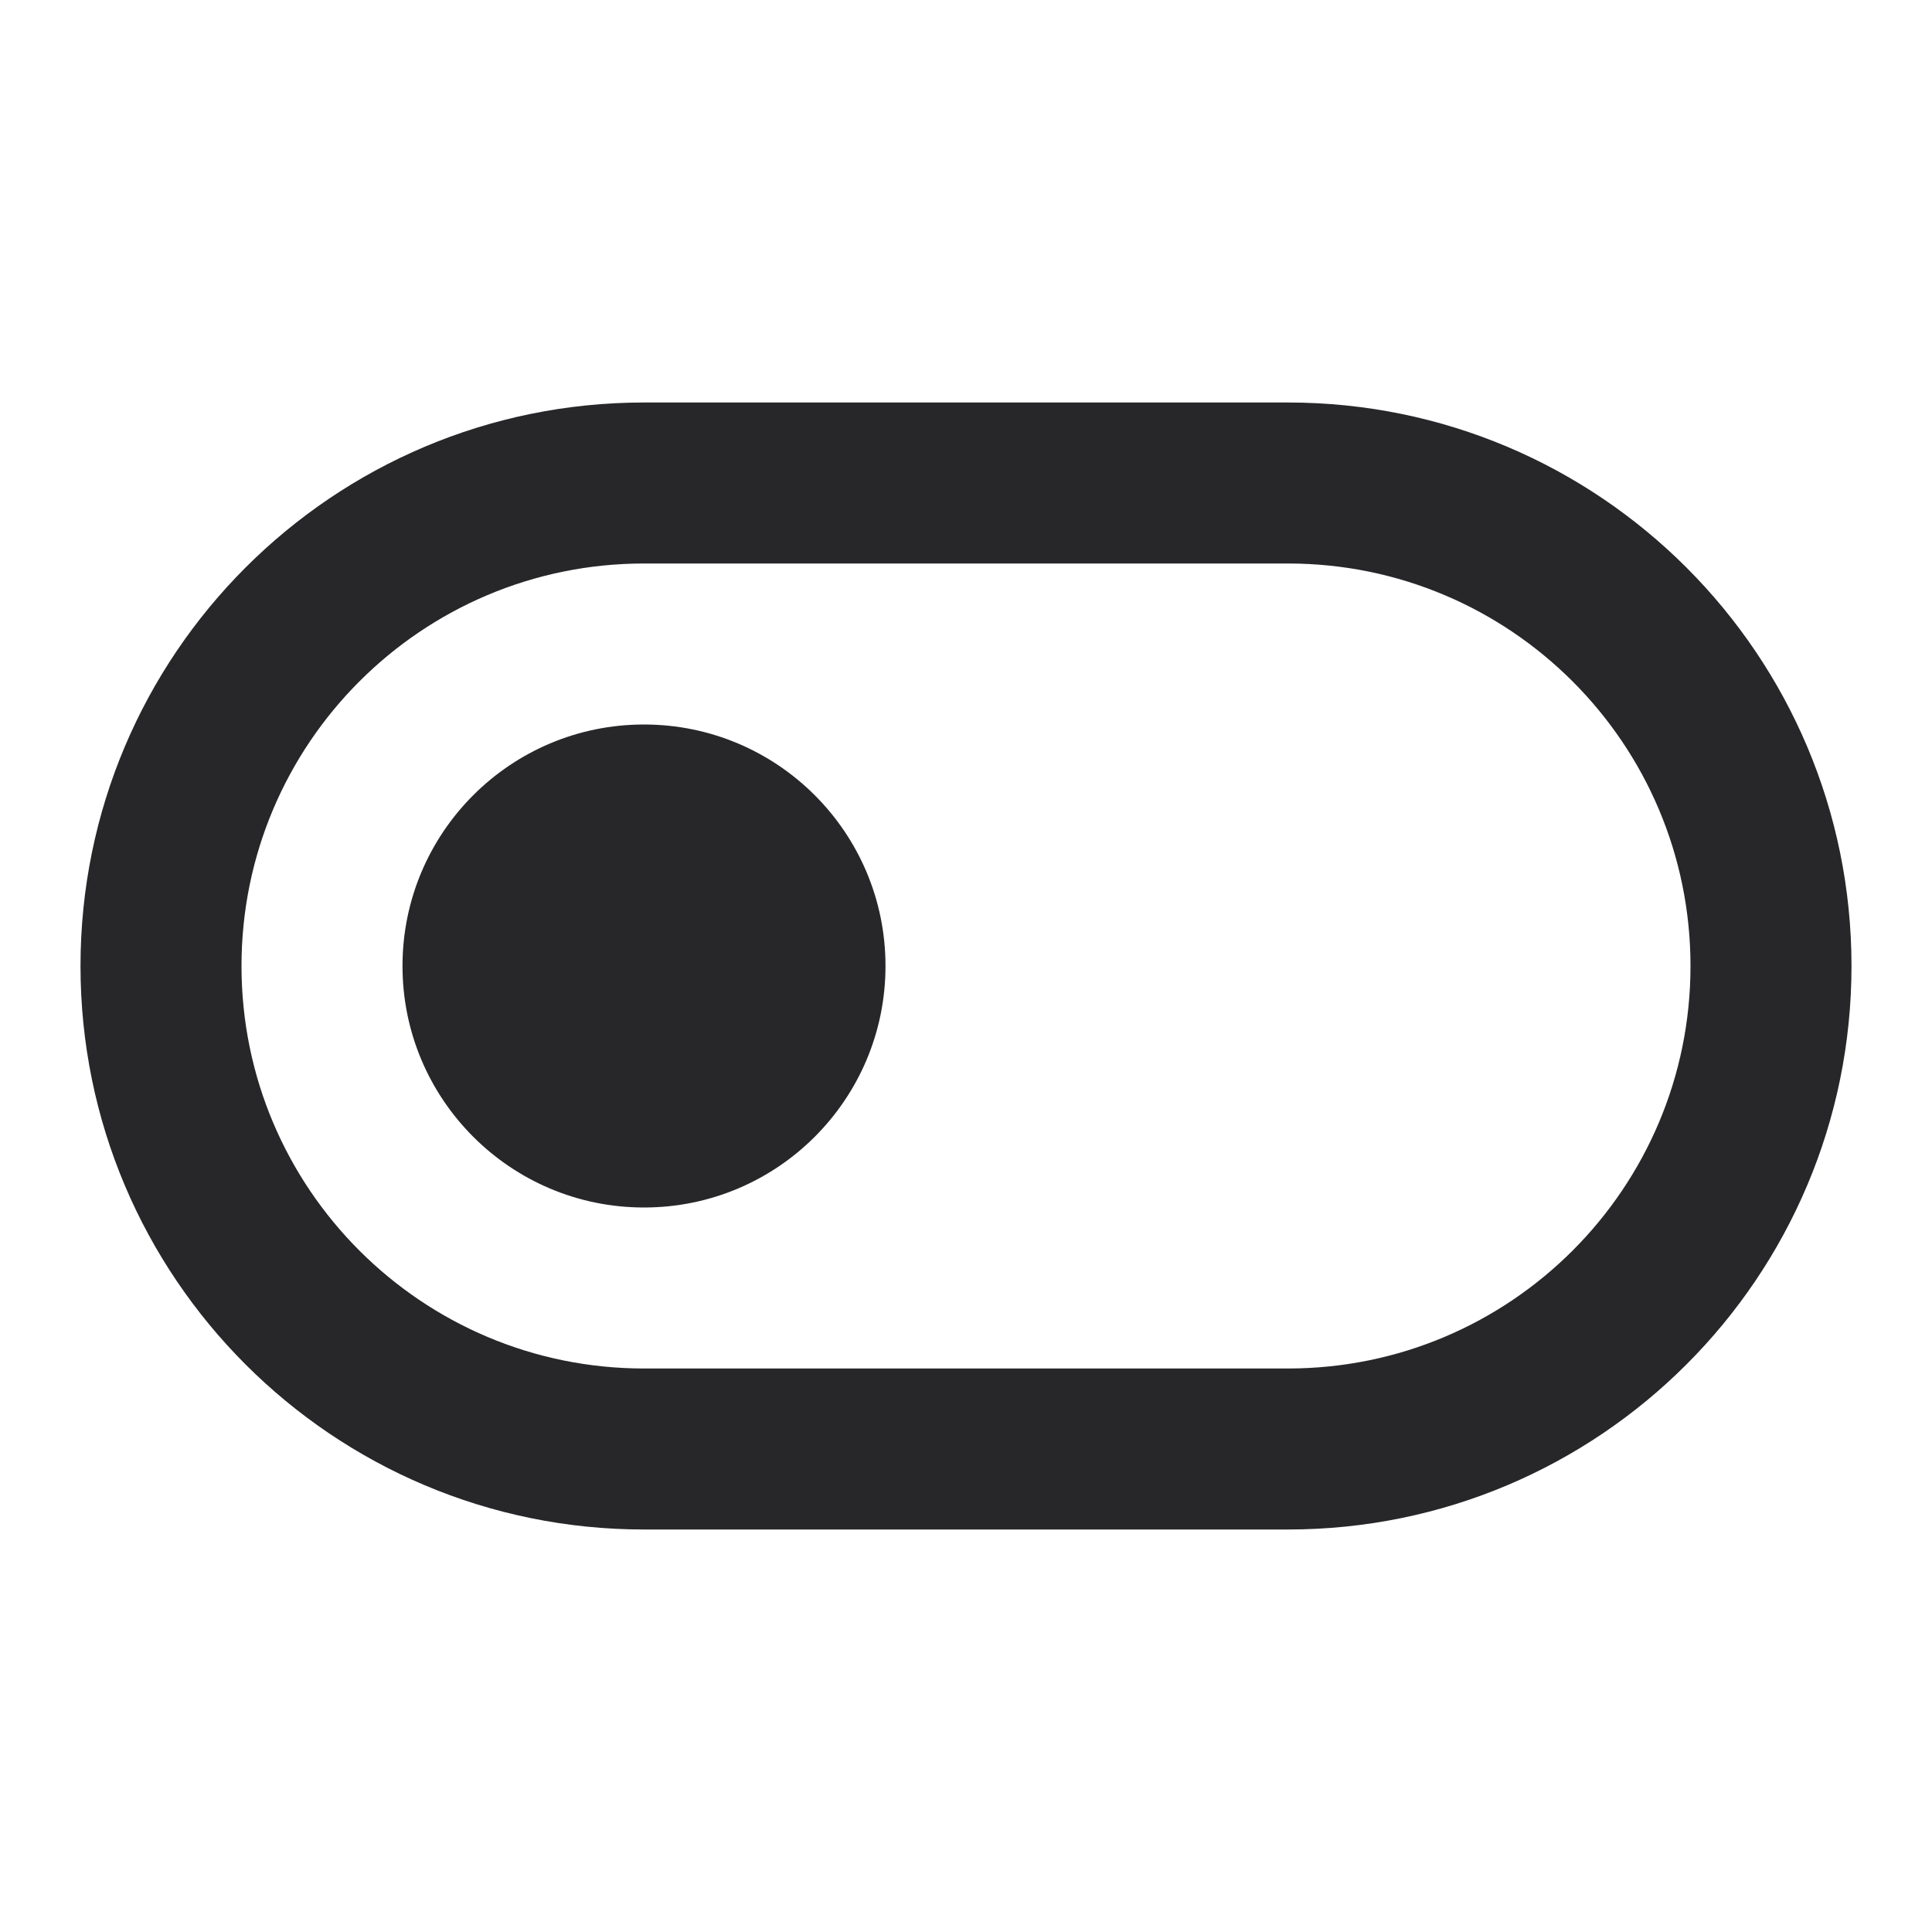
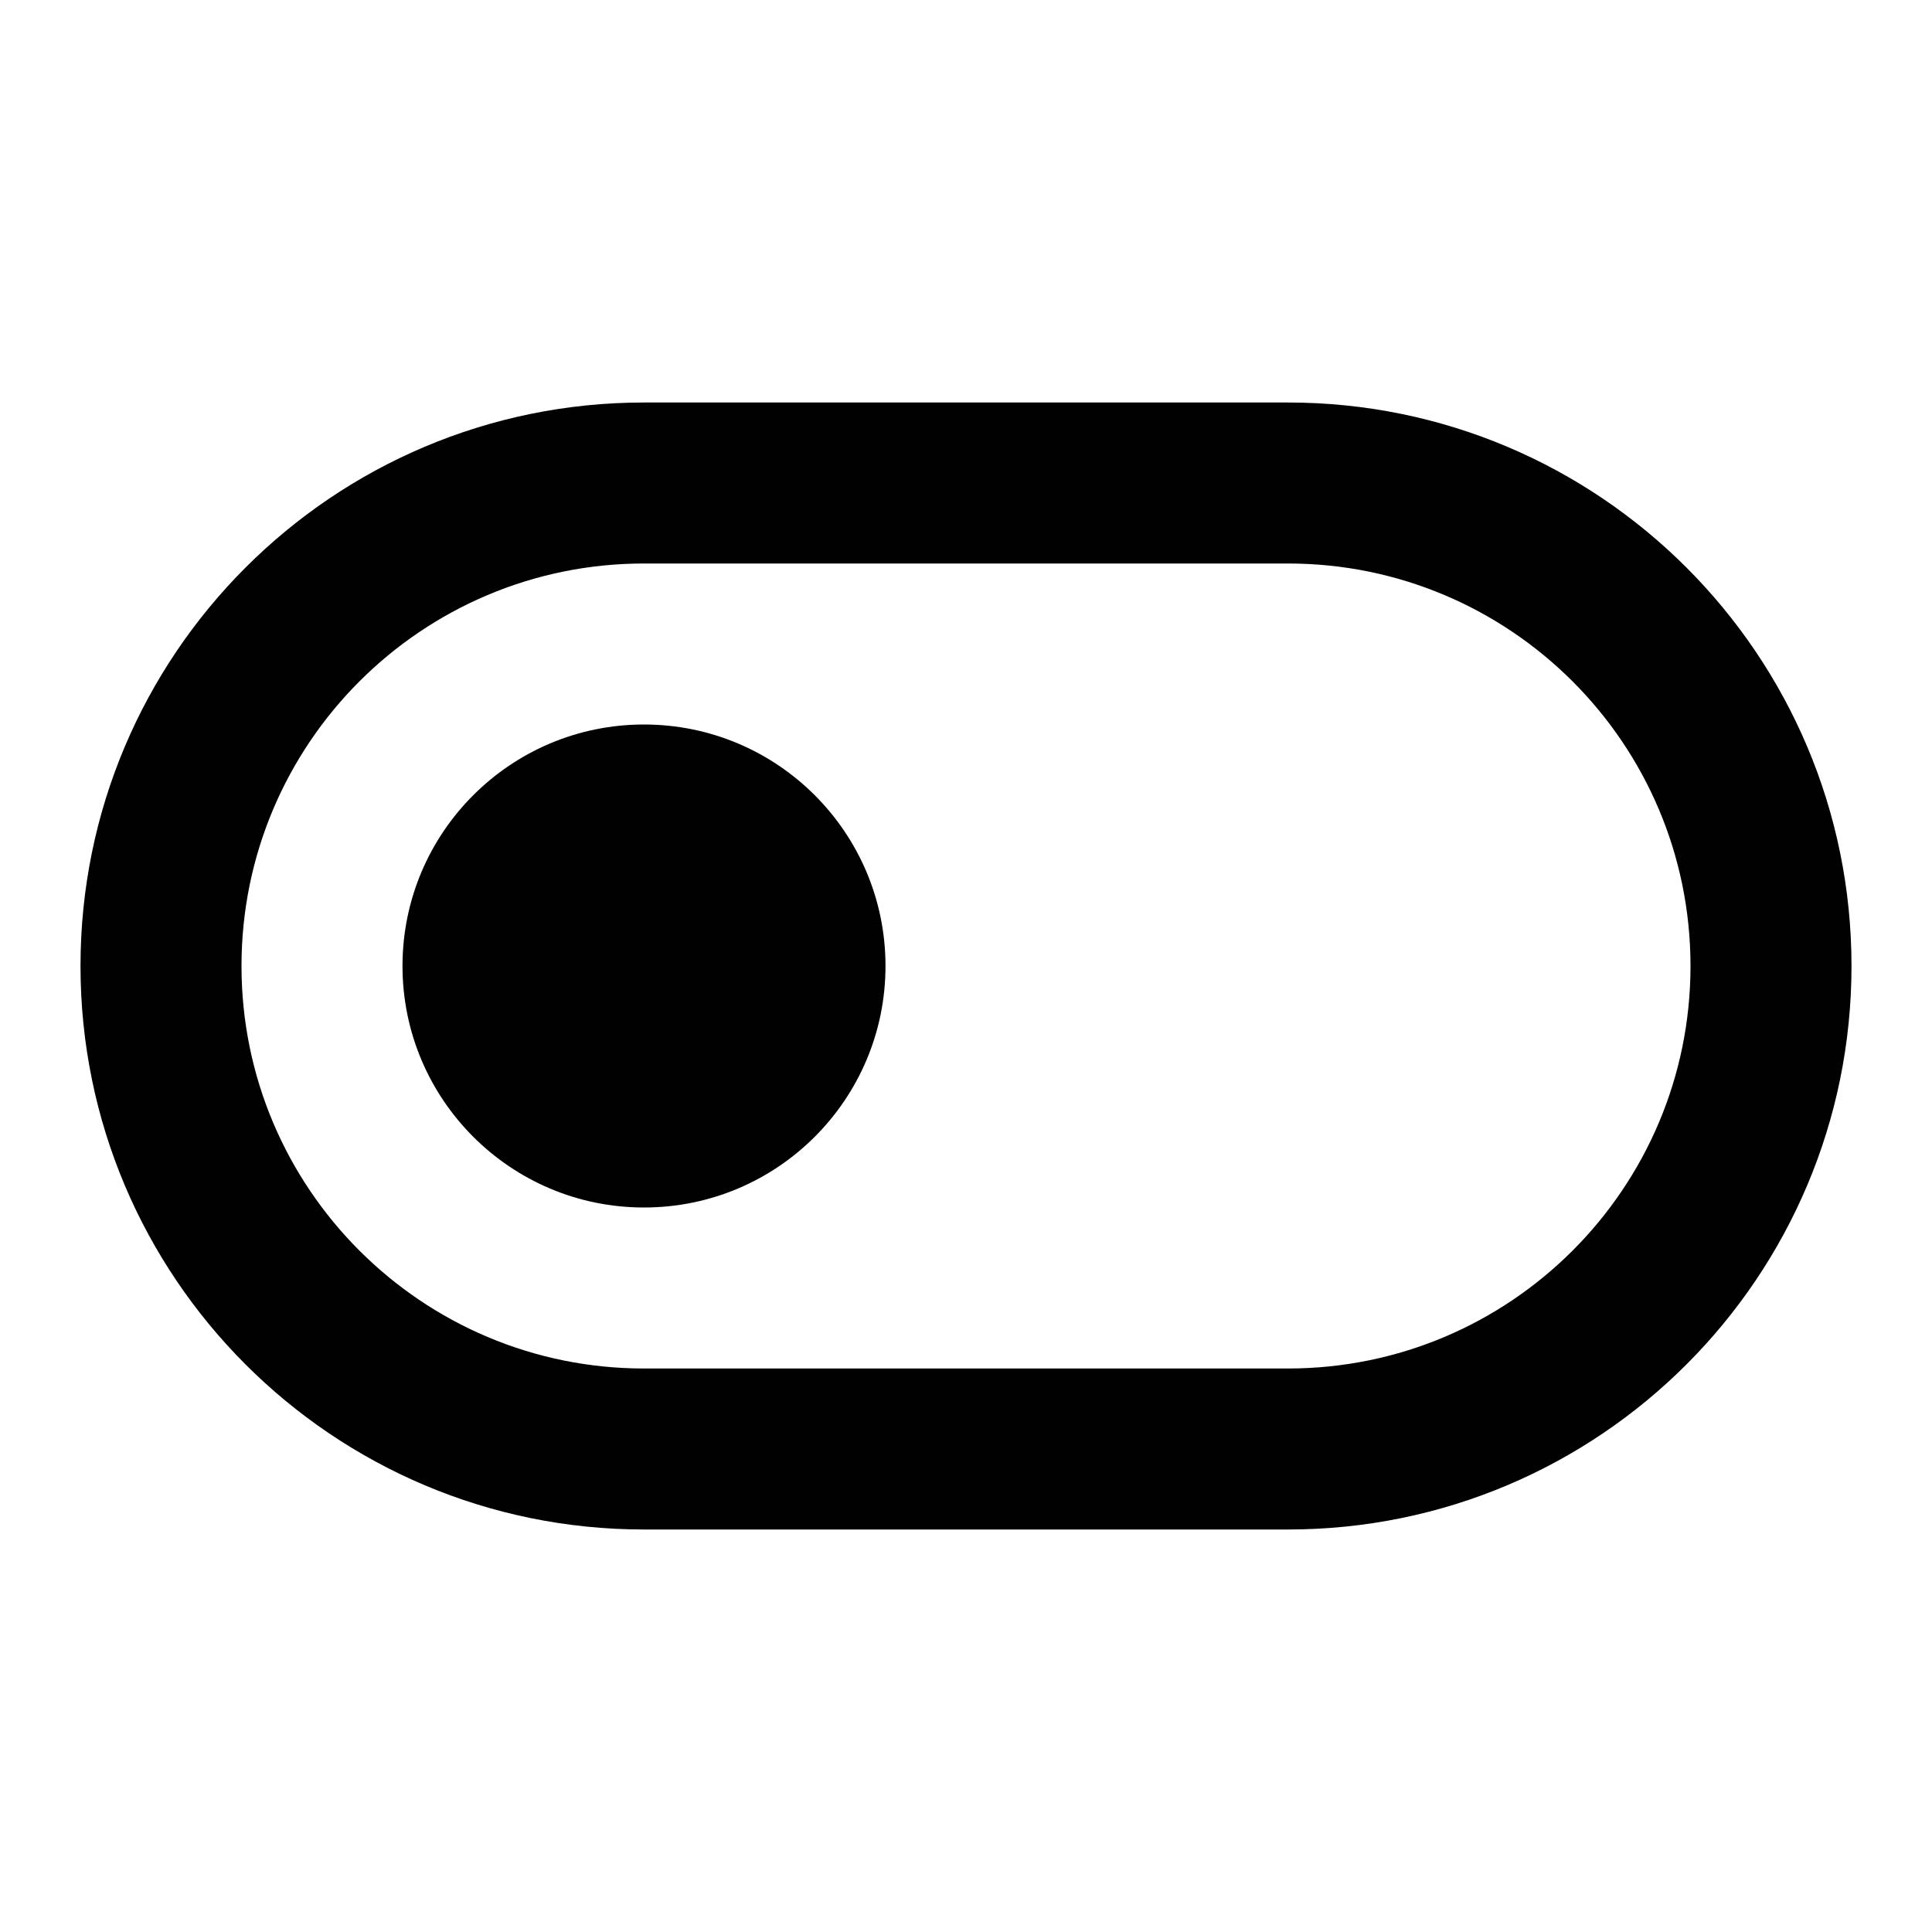
<svg xmlns="http://www.w3.org/2000/svg" width="24" height="24" viewBox="0 0 24 24" fill="none">
-   <path d="M8 7C5.239 7 3 9.239 3 12C3 14.761 5.239 17 8 17H16C18.761 17 21 14.761 21 12C21 9.239 18.761 7 16 7H8ZM8 5H16C19.866 5 23 8.134 23 12C23 15.866 19.866 19 16 19H8C4.134 19 1 15.866 1 12C1 8.134 4.134 5 8 5ZM8 15C6.343 15 5 13.657 5 12C5 10.343 6.343 9 8 9C9.657 9 11 10.343 11 12C11 13.657 9.657 15 8 15Z" fill="#27272A" />
+   <path d="M8 7C5.239 7 3 9.239 3 12C3 14.761 5.239 17 8 17H16C18.761 17 21 14.761 21 12C21 9.239 18.761 7 16 7H8ZM8 5H16C19.866 5 23 8.134 23 12C23 15.866 19.866 19 16 19H8C4.134 19 1 15.866 1 12C1 8.134 4.134 5 8 5ZM8 15C6.343 15 5 13.657 5 12C5 10.343 6.343 9 8 9C9.657 9 11 10.343 11 12C11 13.657 9.657 15 8 15Z" fill="#010101" />
</svg>
